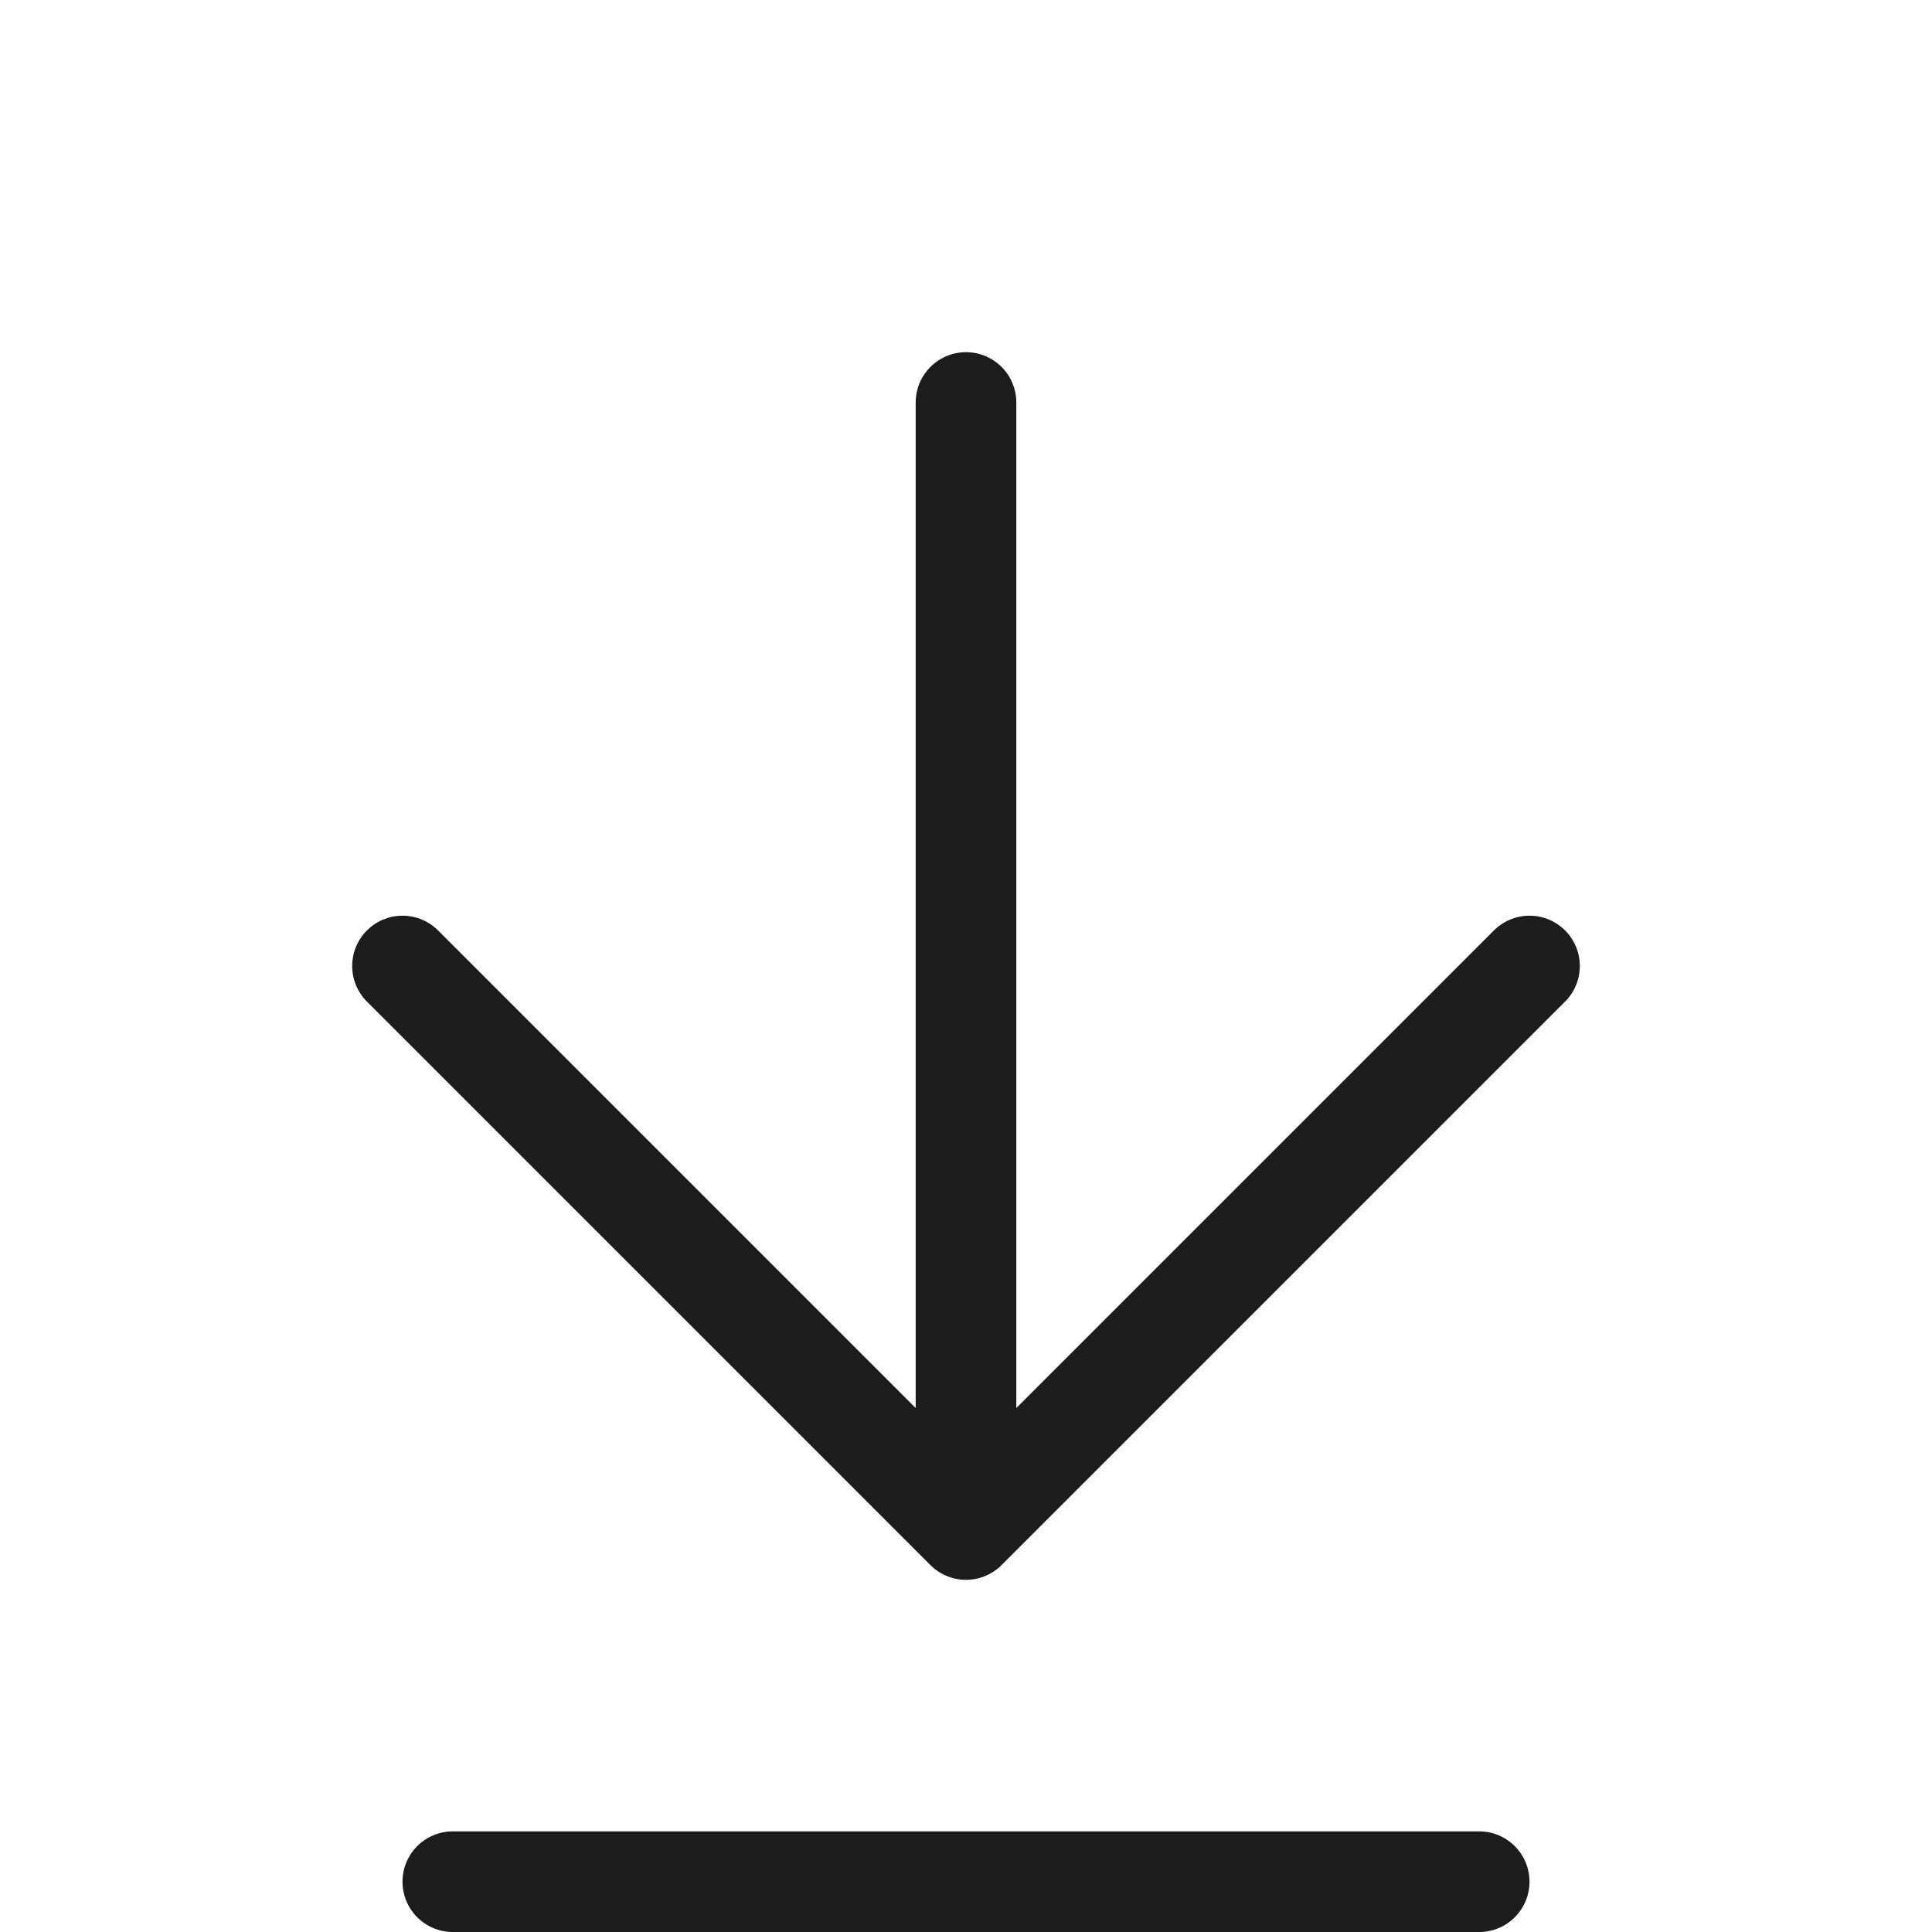
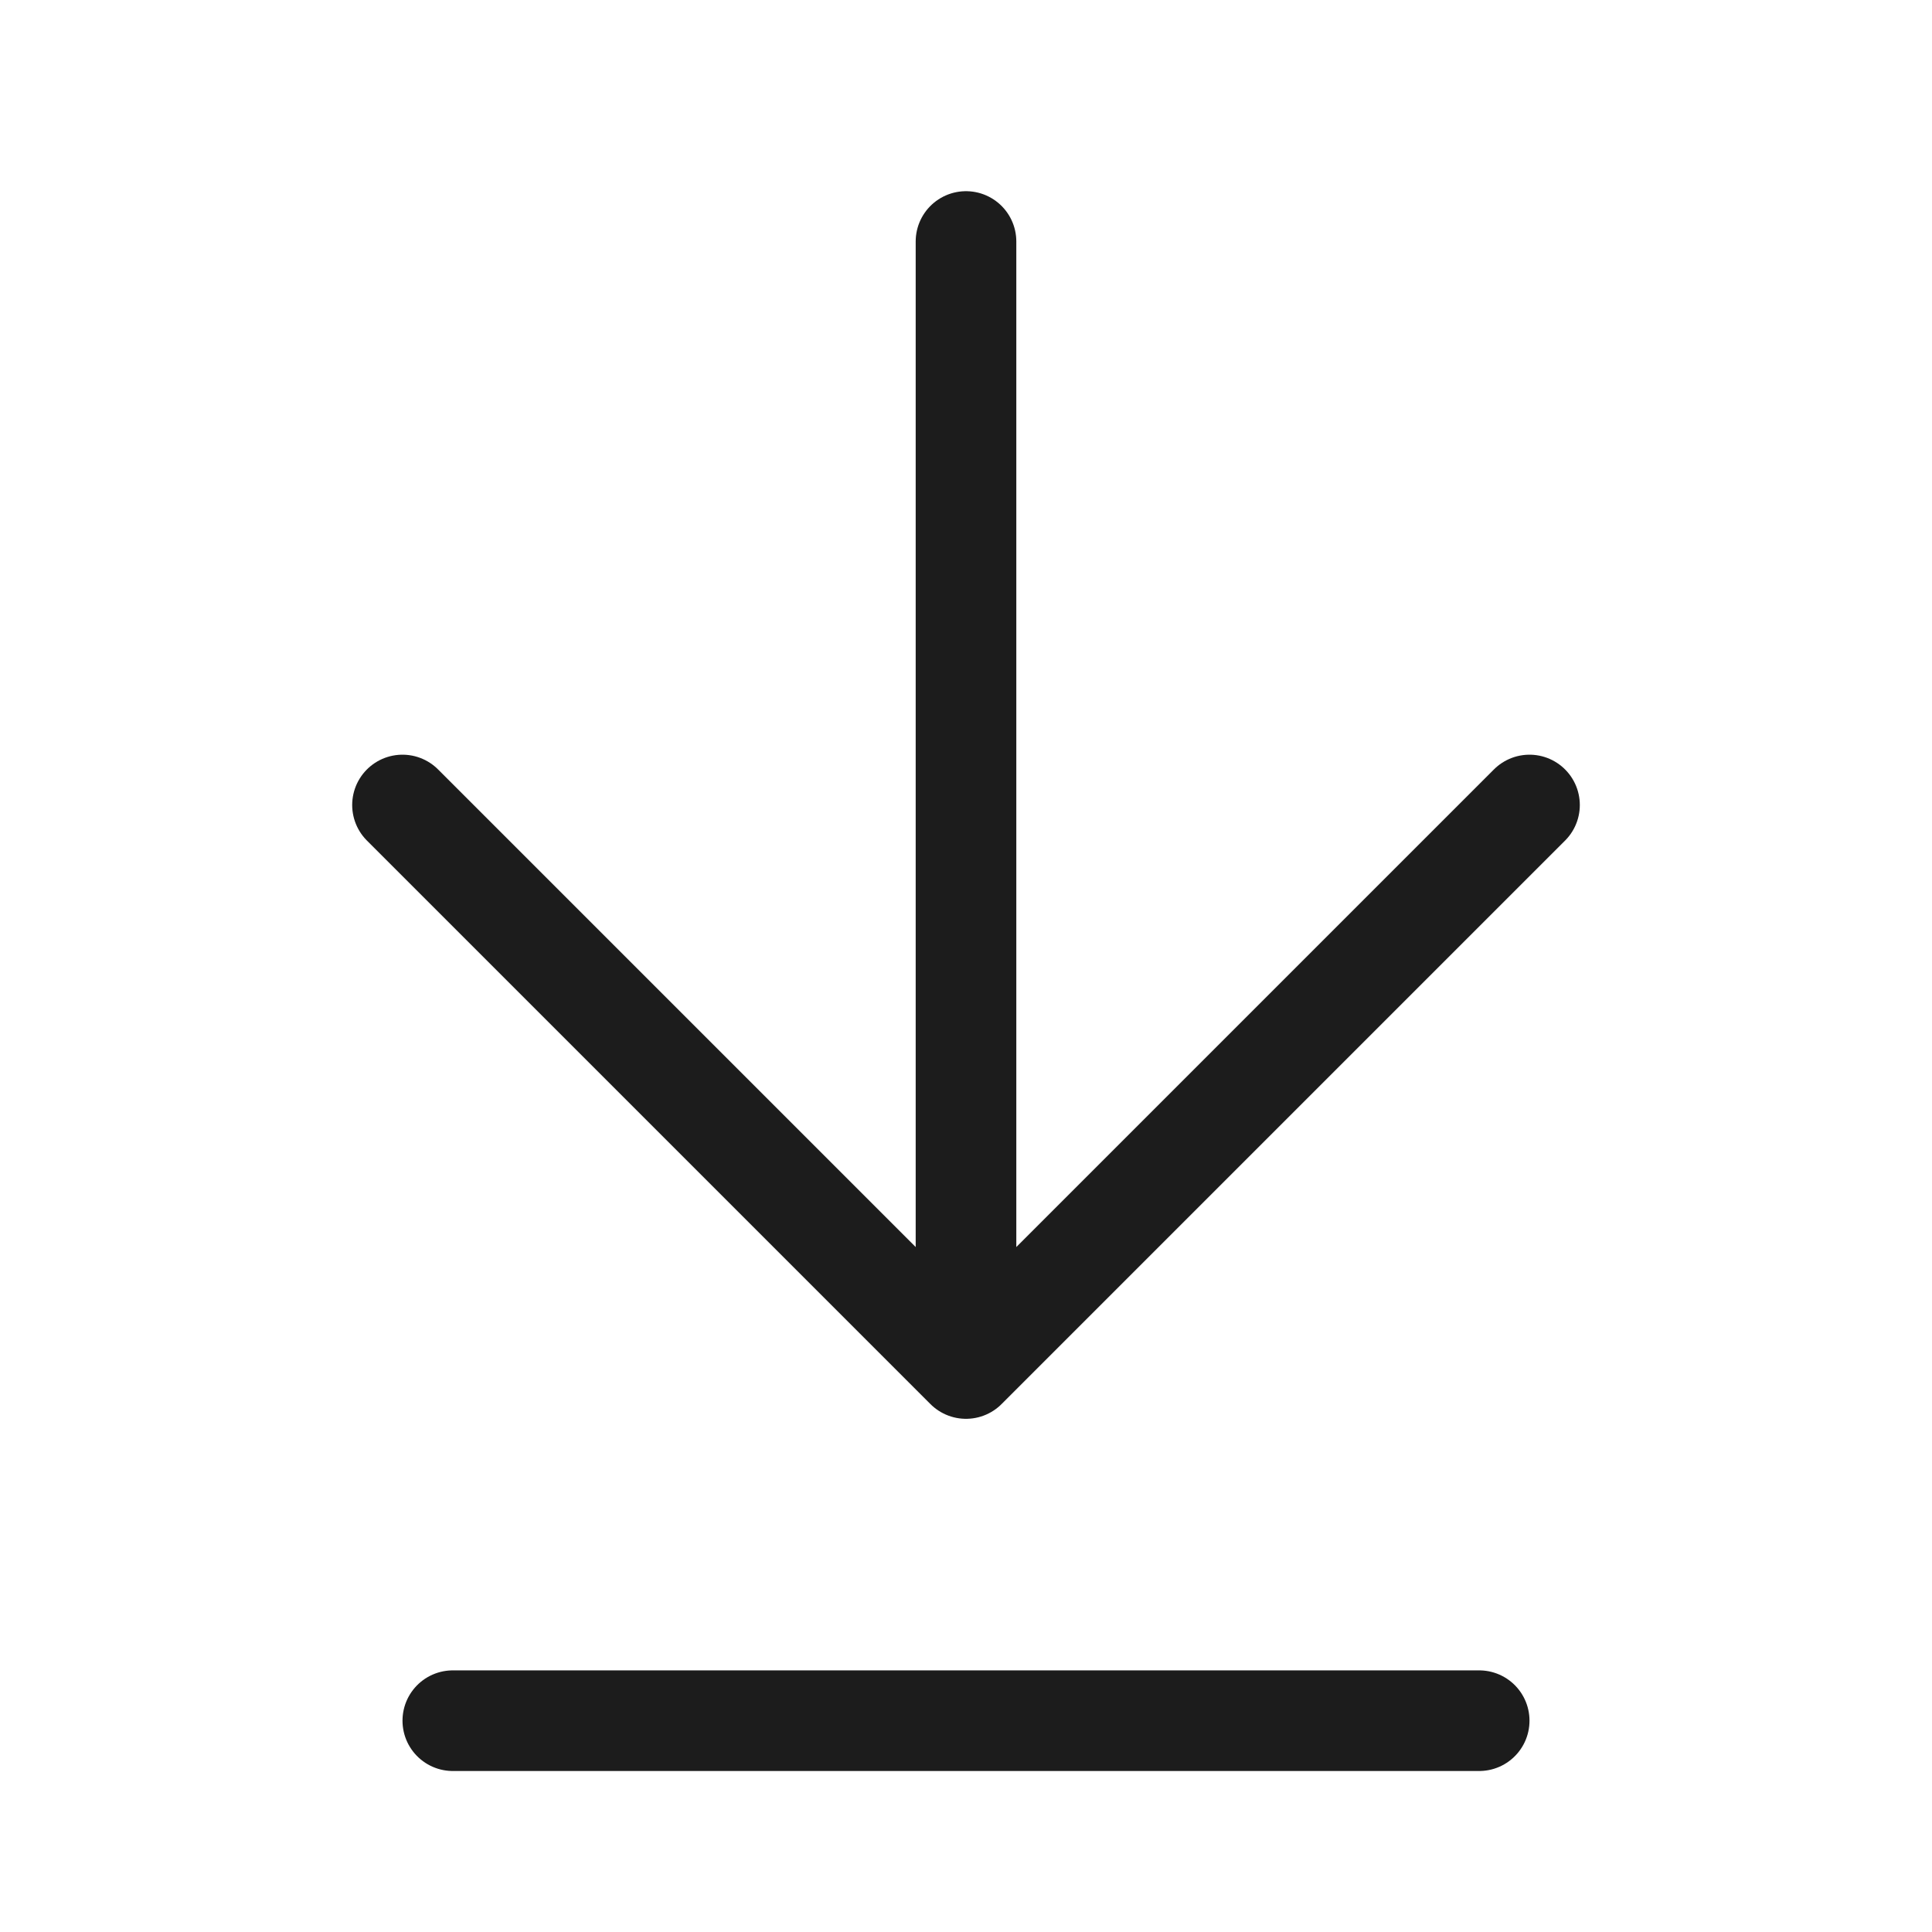
<svg xmlns="http://www.w3.org/2000/svg" width="24" height="24" viewBox="0 0 24 24" fill="none">
-   <line x1="5.625" y1="23.375" x2="18.375" y2="23.375" stroke="#1C1C1C" stroke-width="1.25" stroke-linecap="round" />
-   <path d="M12 5V19M12 19L19 12M12 19L5 12" stroke="#1C1C1C" stroke-width="1.25" stroke-linecap="round" stroke-linejoin="round" />
+   <path d="M5.625 21.375H18.375M12 3V17M12 17L19 10M12 17L5 10" stroke="#1C1C1C" stroke-width="1.25" stroke-linecap="round" />
</svg>
